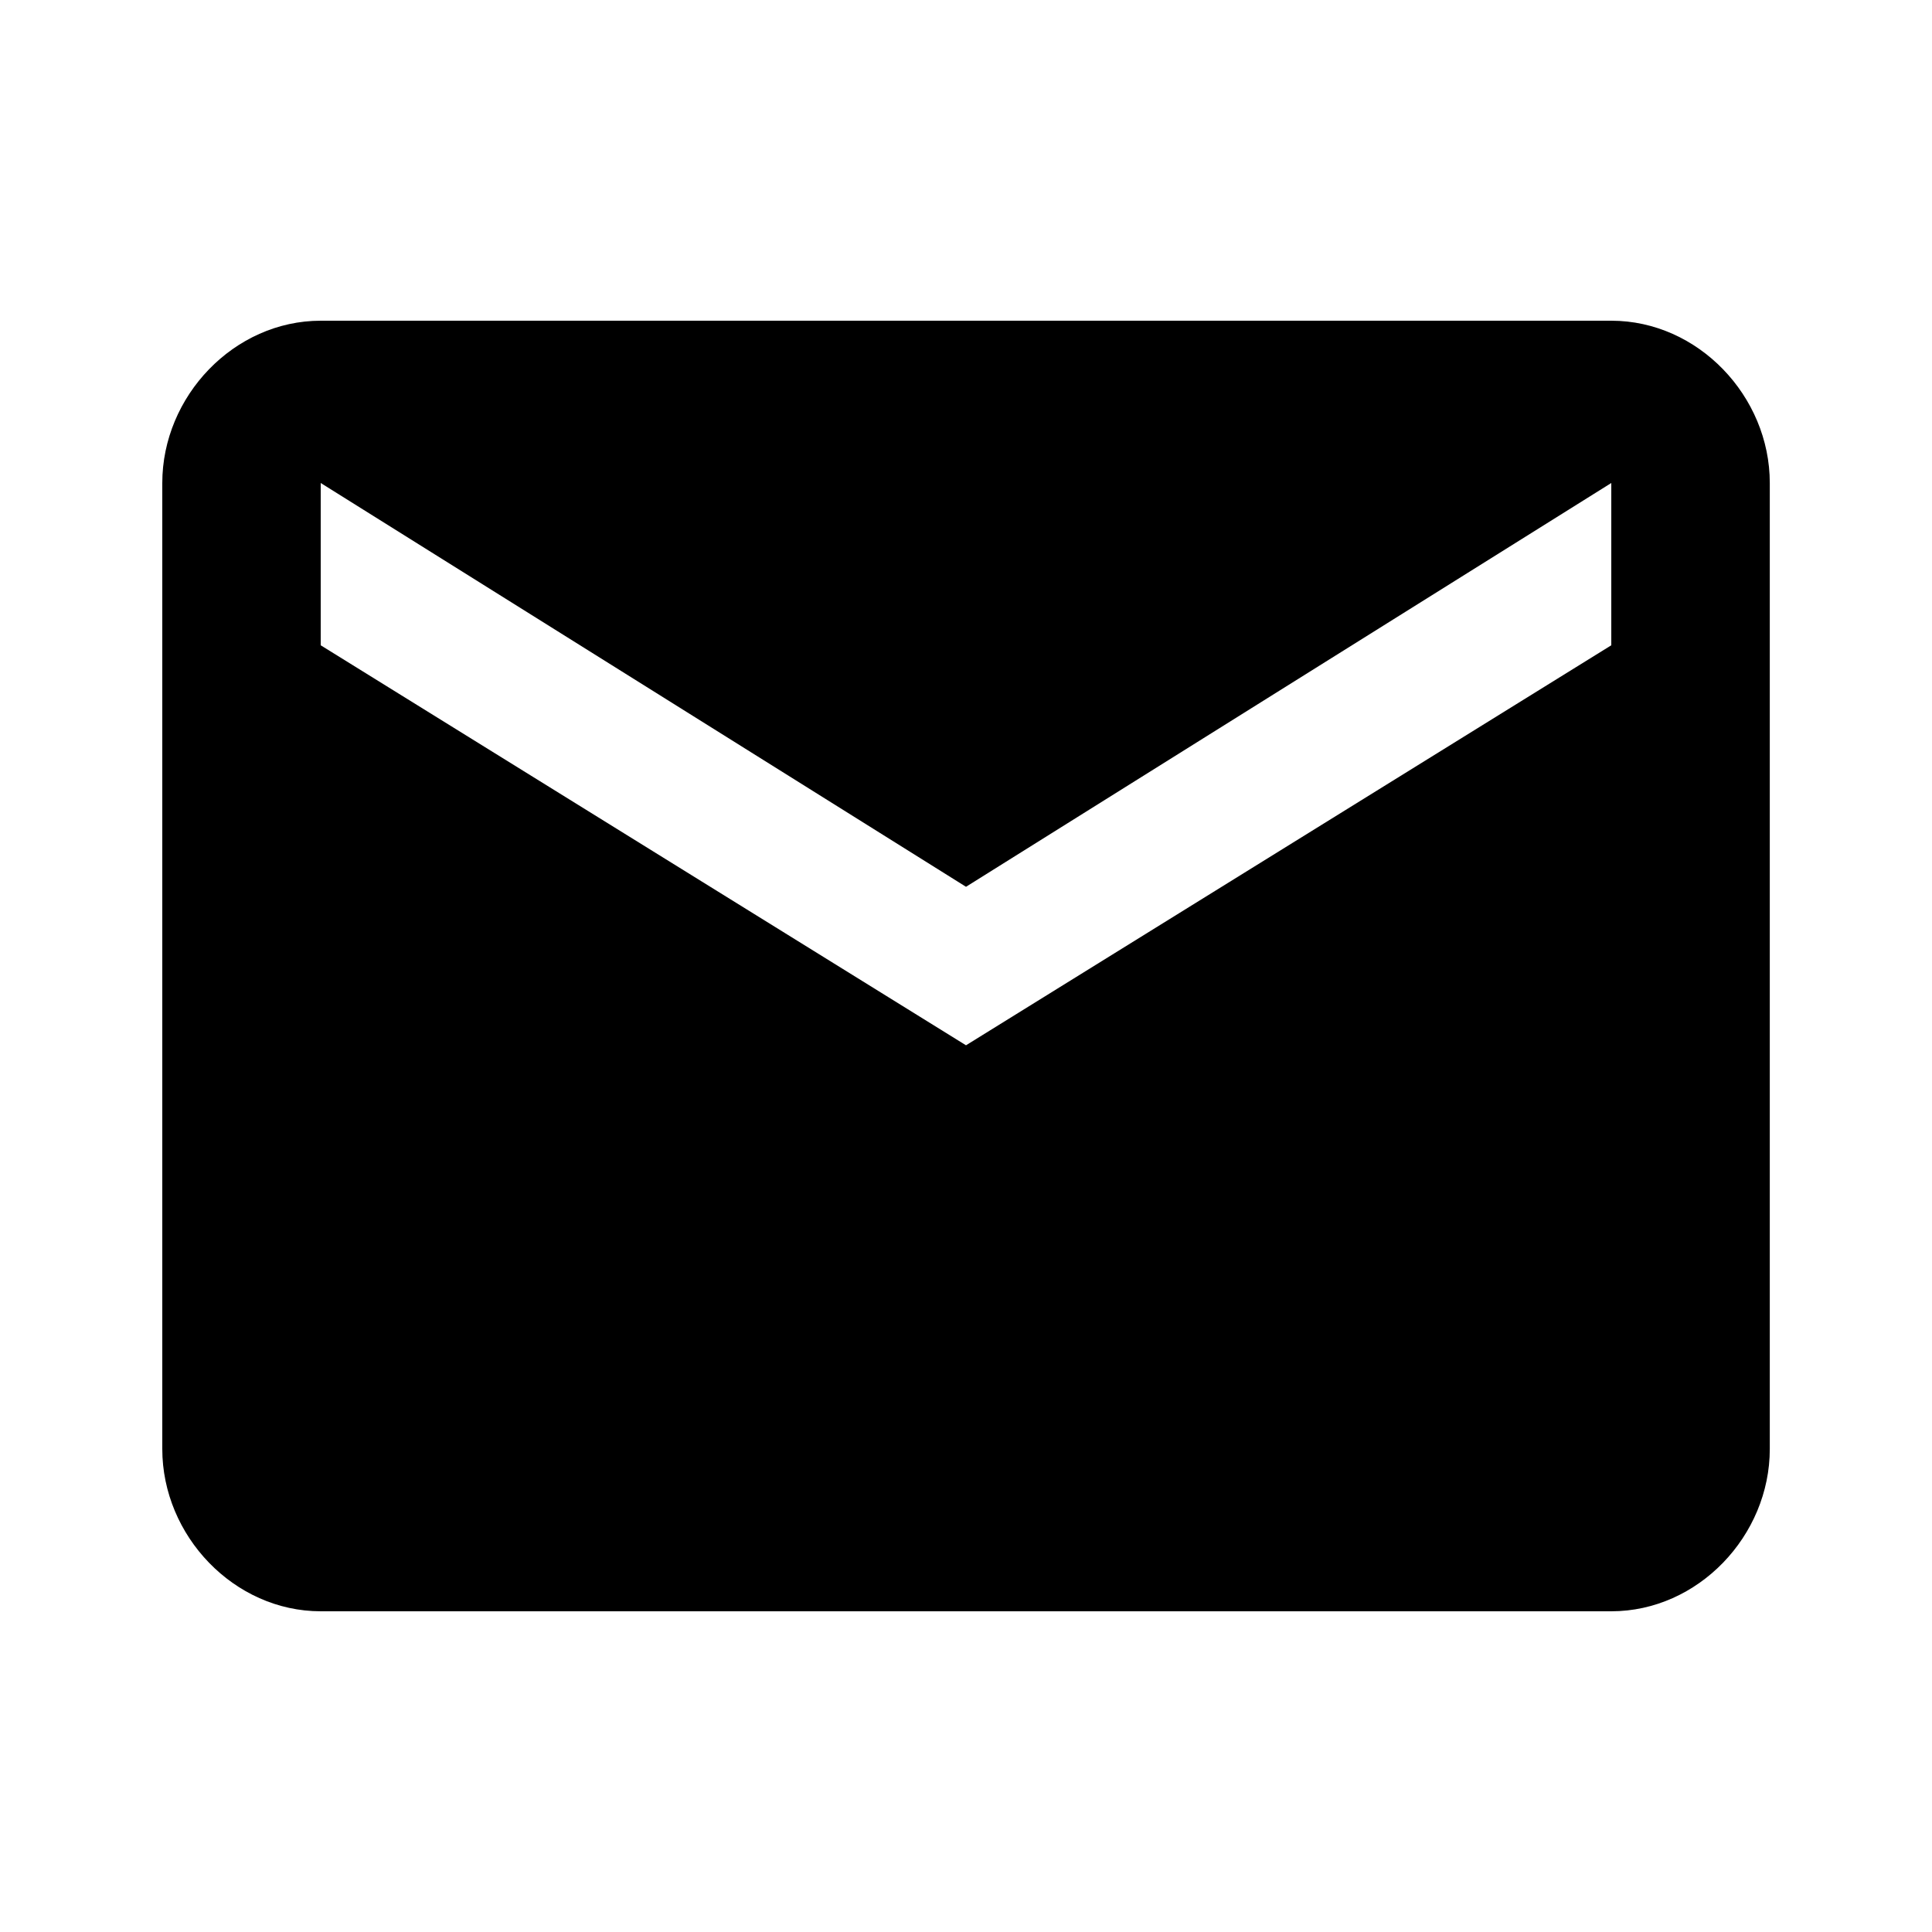
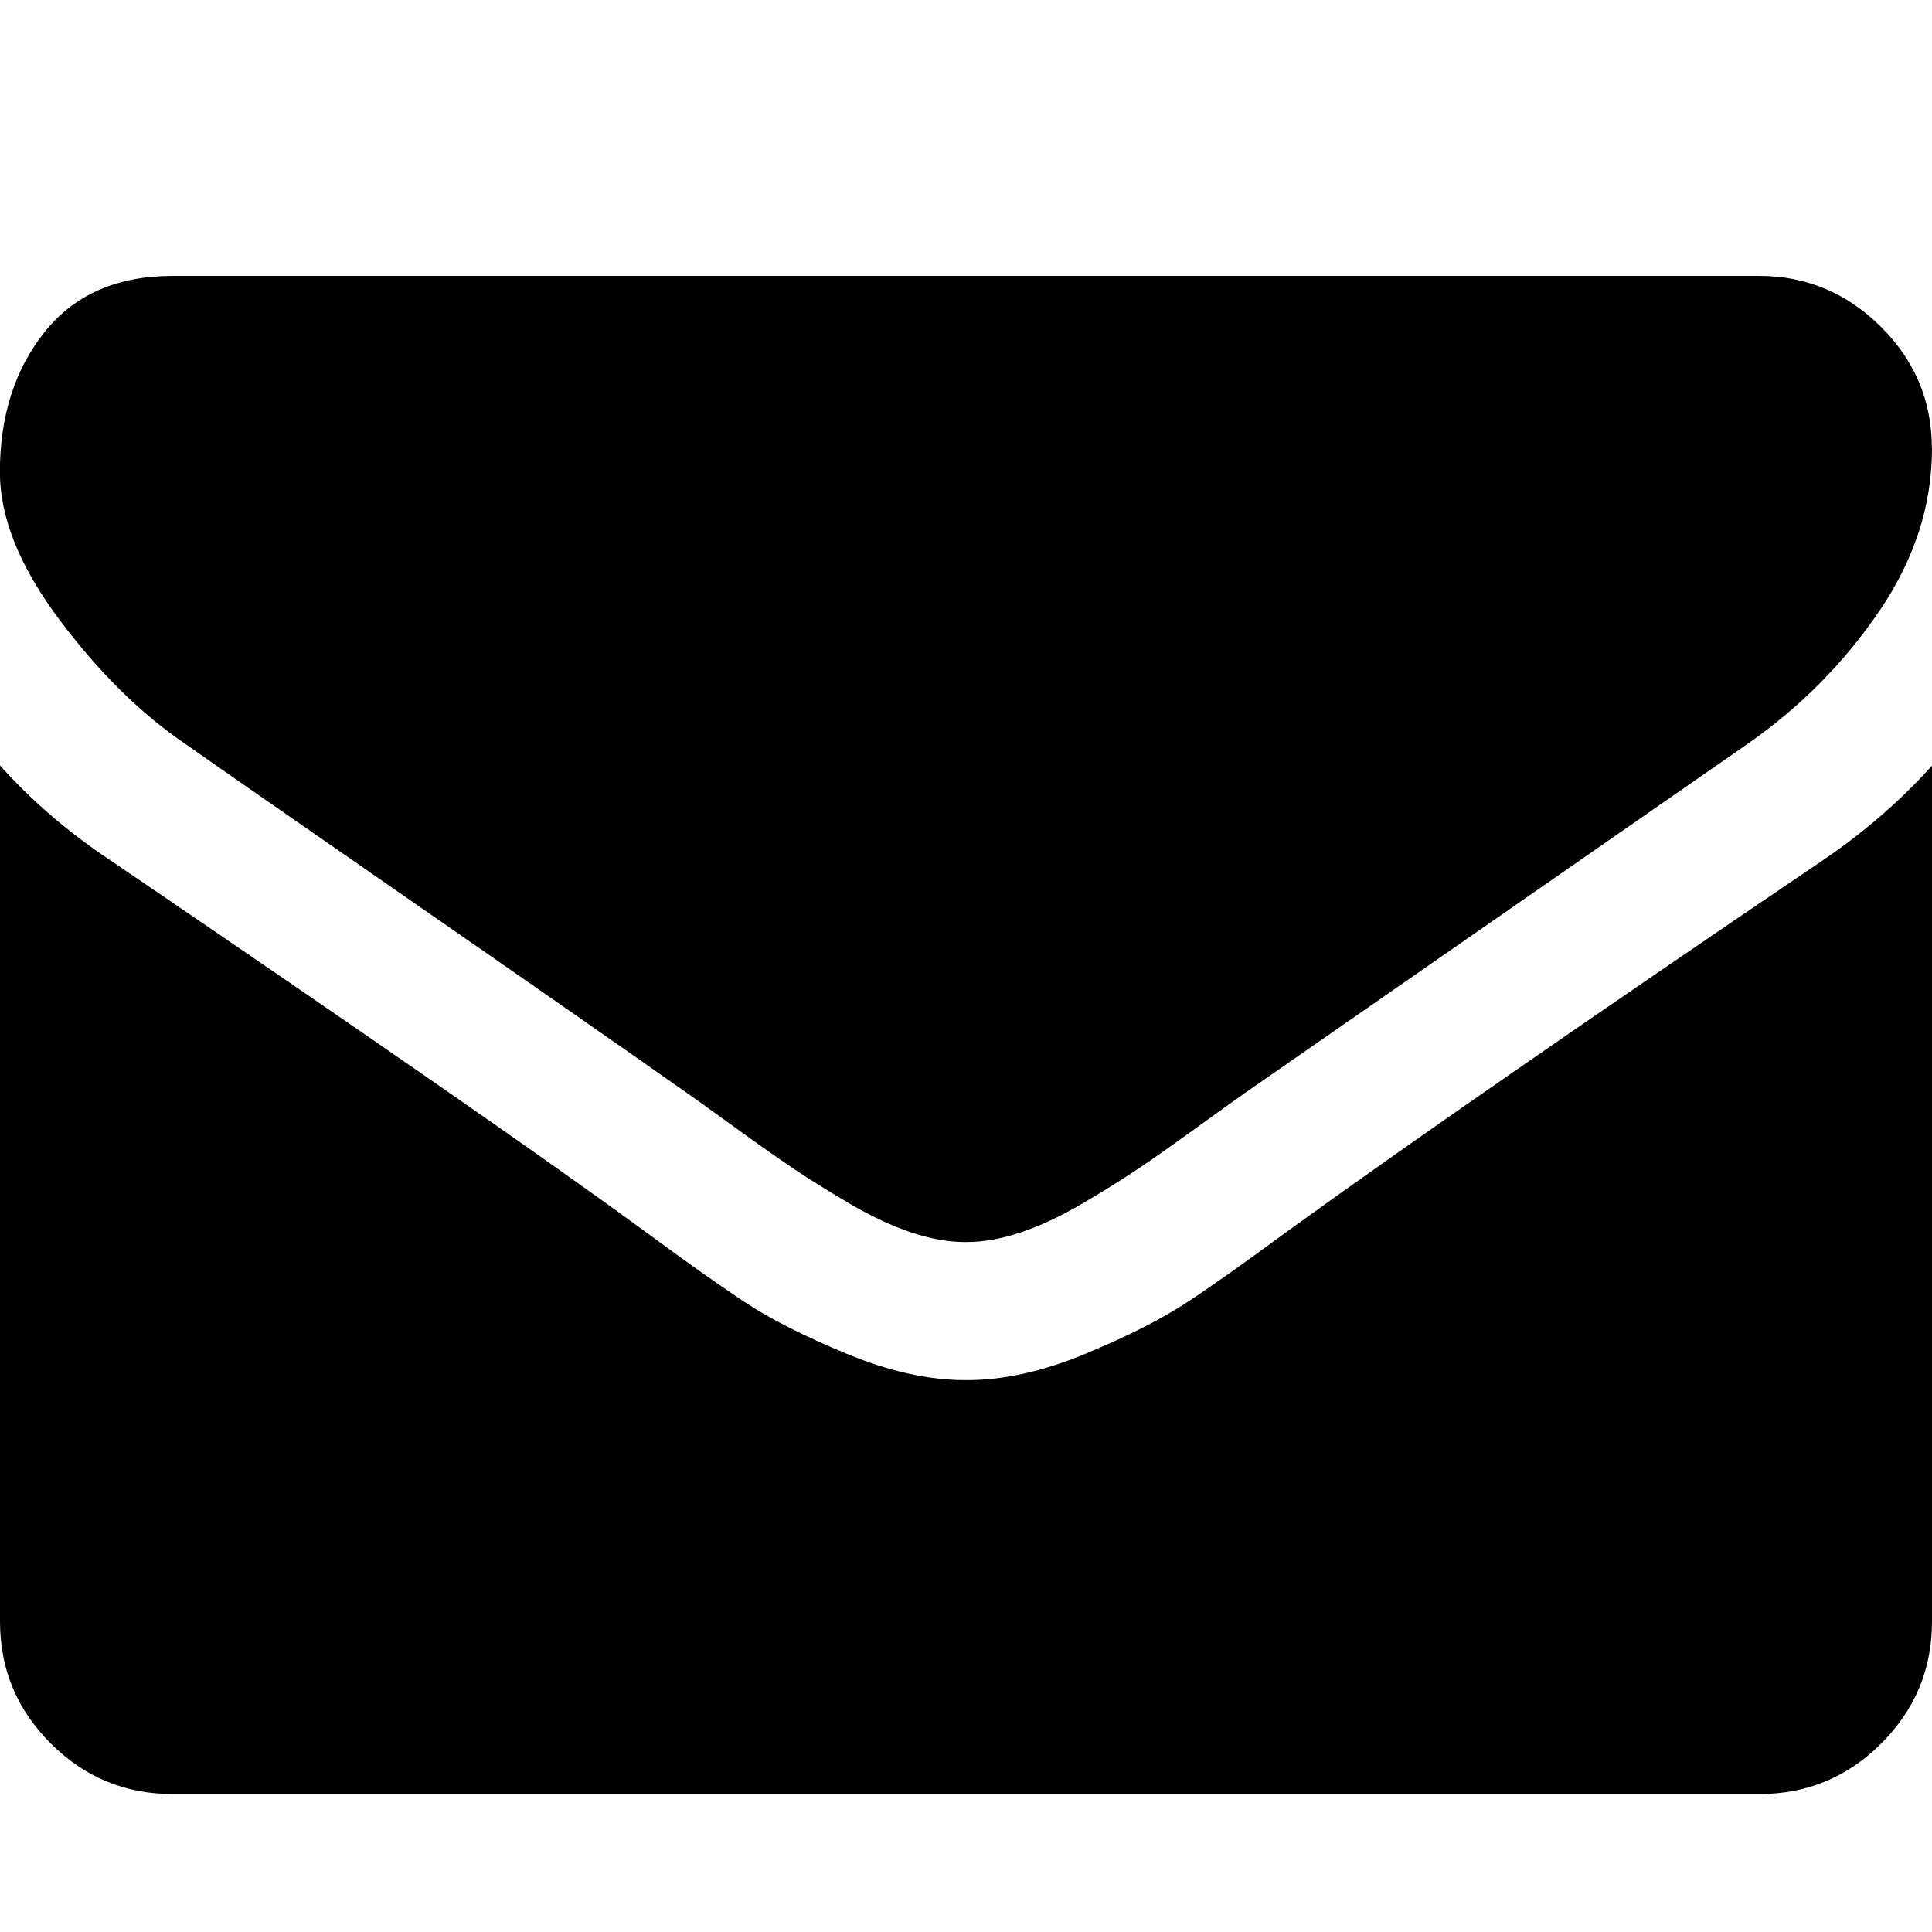
- <svg xmlns="http://www.w3.org/2000/svg" version="1.1" width="24" height="24" viewBox="0 0 24 24">
-   <path d="M20.016 8.016v-2.016l-8.016 5.016-8.016-5.016v2.016l8.016 4.969zM20.016 3.984c1.078 0 1.969 0.938 1.969 2.016v12c0 1.078-0.891 2.016-1.969 2.016h-16.031c-1.078 0-1.969-0.938-1.969-2.016v-12c0-1.078 0.891-2.016 1.969-2.016h16.031z" />
+ <svg xmlns="http://www.w3.org/2000/svg" version="1.1" width="32" height="32" viewBox="0 0 32 32">
+   <path d="M32 12.679v14.179q0 1.179-0.839 2.018t-2.018 0.839h-26.286q-1.179 0-2.018-0.839t-0.839-2.018v-14.179q0.786 0.875 1.804 1.554 6.464 4.393 8.875 6.161 1.018 0.75 1.652 1.17t1.688 0.857 1.964 0.438h0.036q0.911 0 1.964-0.438t1.688-0.857 1.652-1.17q3.036-2.196 8.893-6.161 1.018-0.696 1.786-1.554zM32 7.429q0 1.411-0.875 2.696t-2.179 2.196q-6.714 4.661-8.357 5.804-0.179 0.125-0.759 0.545t-0.964 0.679-0.929 0.58-1.027 0.482-0.893 0.161h-0.036q-0.411 0-0.893-0.161t-1.027-0.482-0.929-0.58-0.964-0.679-0.759-0.545q-1.625-1.143-4.679-3.259t-3.661-2.545q-1.107-0.75-2.089-2.063t-0.982-2.438q0-1.393 0.741-2.321t2.116-0.929h26.286q1.161 0 2.009 0.839t0.848 2.018z" />
</svg>
